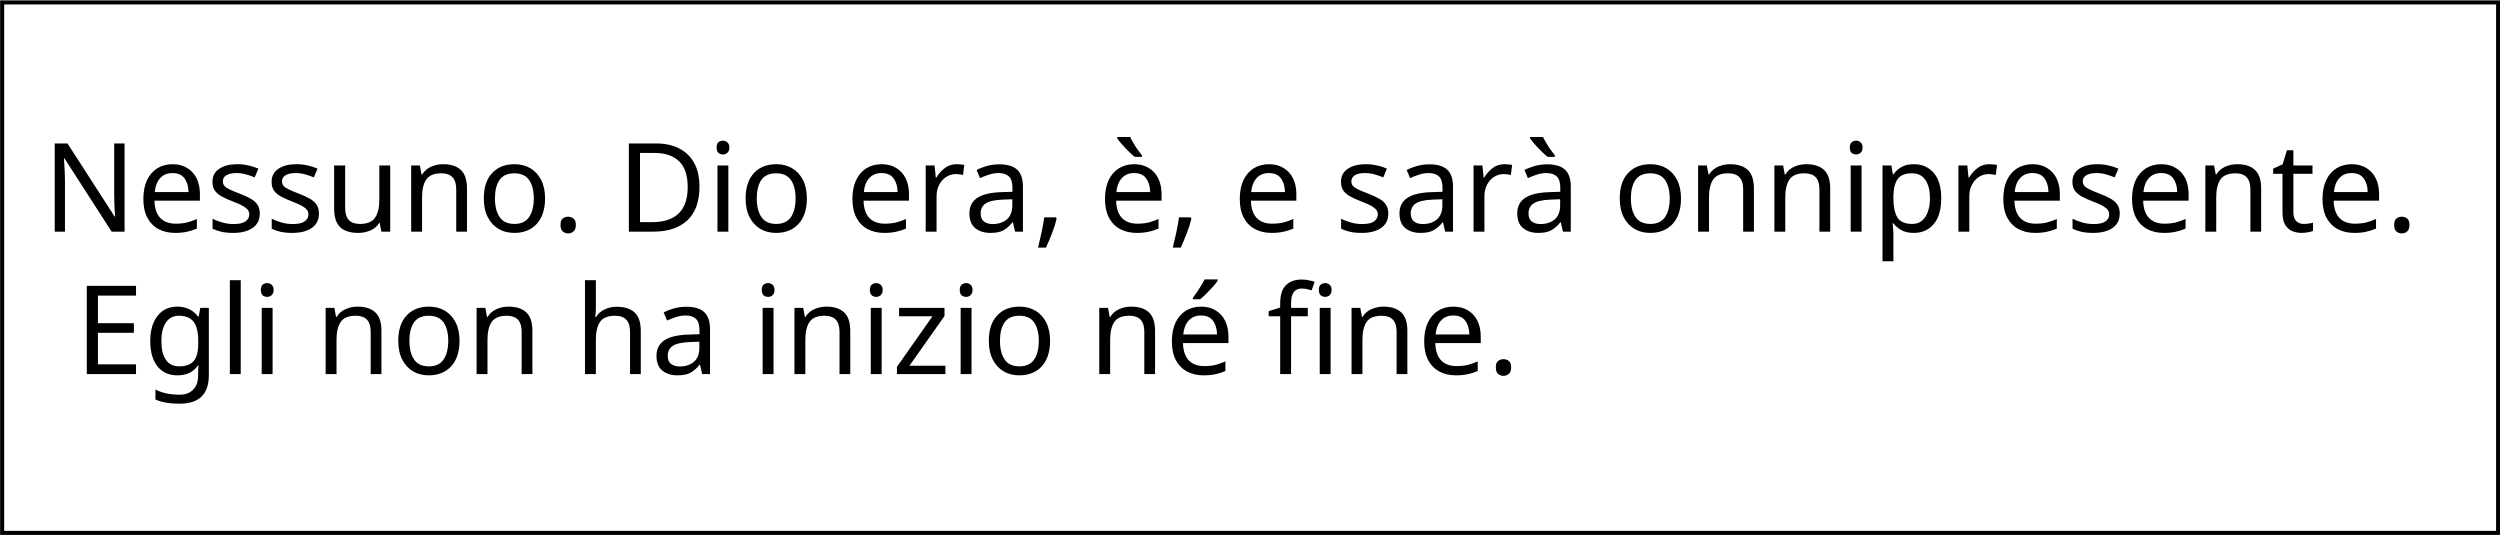
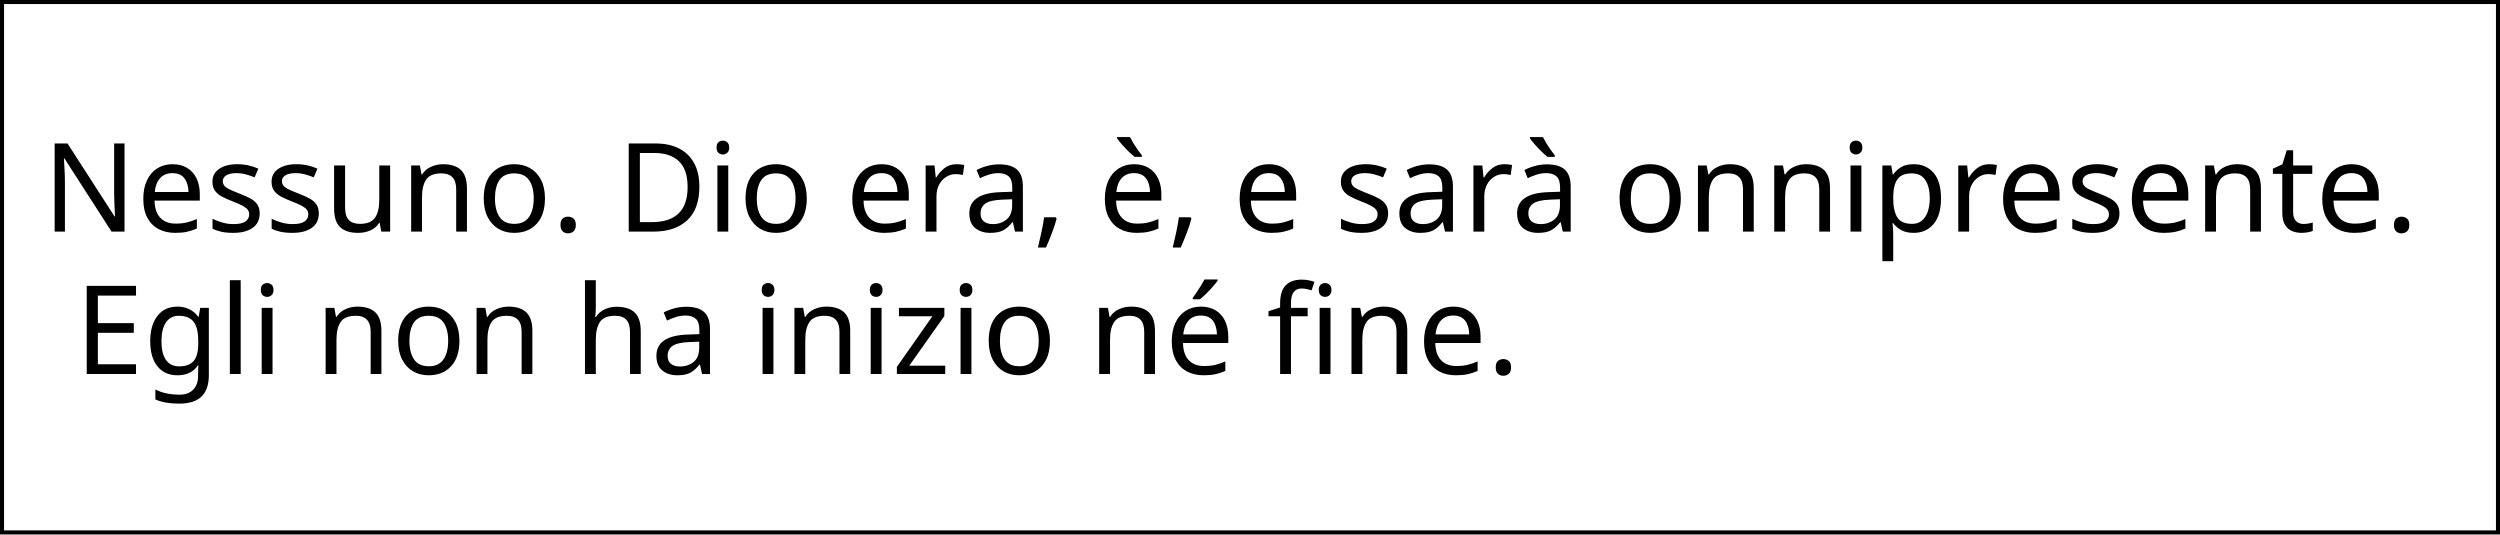
- <svg xmlns="http://www.w3.org/2000/svg" version="1.0" id="Livello_1" x="0px" y="0px" viewBox="0 0 308.7 66" style="enable-background:new 0 0 308.7 66;" xml:space="preserve">
-   <style type="text/css">
- 	.st0{fill:#FFFFFF;stroke:#000000;stroke-width:0.5;stroke-miterlimit:10;}
- 	.st1{font-family:'MyriadPro-Regular';}
- 	.st2{font-size:15.243px;}
- </style>
+ <svg xmlns="http://www.w3.org/2000/svg" version="1.1" width="308.733" height="66" viewBox="0,0,308.733,66">
  <g transform="translate(-85.63386,-147)">
-     <g>
-       <path class="st0" d="M85.9,212.8v-65.5h308.2v65.5H85.9z" />
-       <text transform="matrix(1 0 0 1 90.9063 175.6035)" class="st1 st2">Nessuno. Dio era, è, e sarà onnipresente.</text>
-       <text transform="matrix(1 0 0 1 90.9063 193.1904)" class="st1 st2"> Egli non ha inizio né fine.</text>
+     <g stroke-miterlimit="10">
+       <path d="M85.884,212.75v-65.5h308.233v65.5z" fill="#ffffff" stroke="#000000" stroke-width="0.5" />
+       <text transform="translate(90.906,175.6033) scale(0.38108,0.38108)" font-size="40" xml:space="preserve" fill="#000000" stroke="none" stroke-width="1" font-family="Sans Serif" font-weight="normal" text-anchor="start">
+         <tspan x="0" dy="0">Nessuno. Dio era, è, e sarà onnipresente.</tspan>
+         <tspan x="0" dy="46.15px"> Egli non ha inizio né fine.</tspan>
+       </text>
    </g>
  </g>
</svg>
